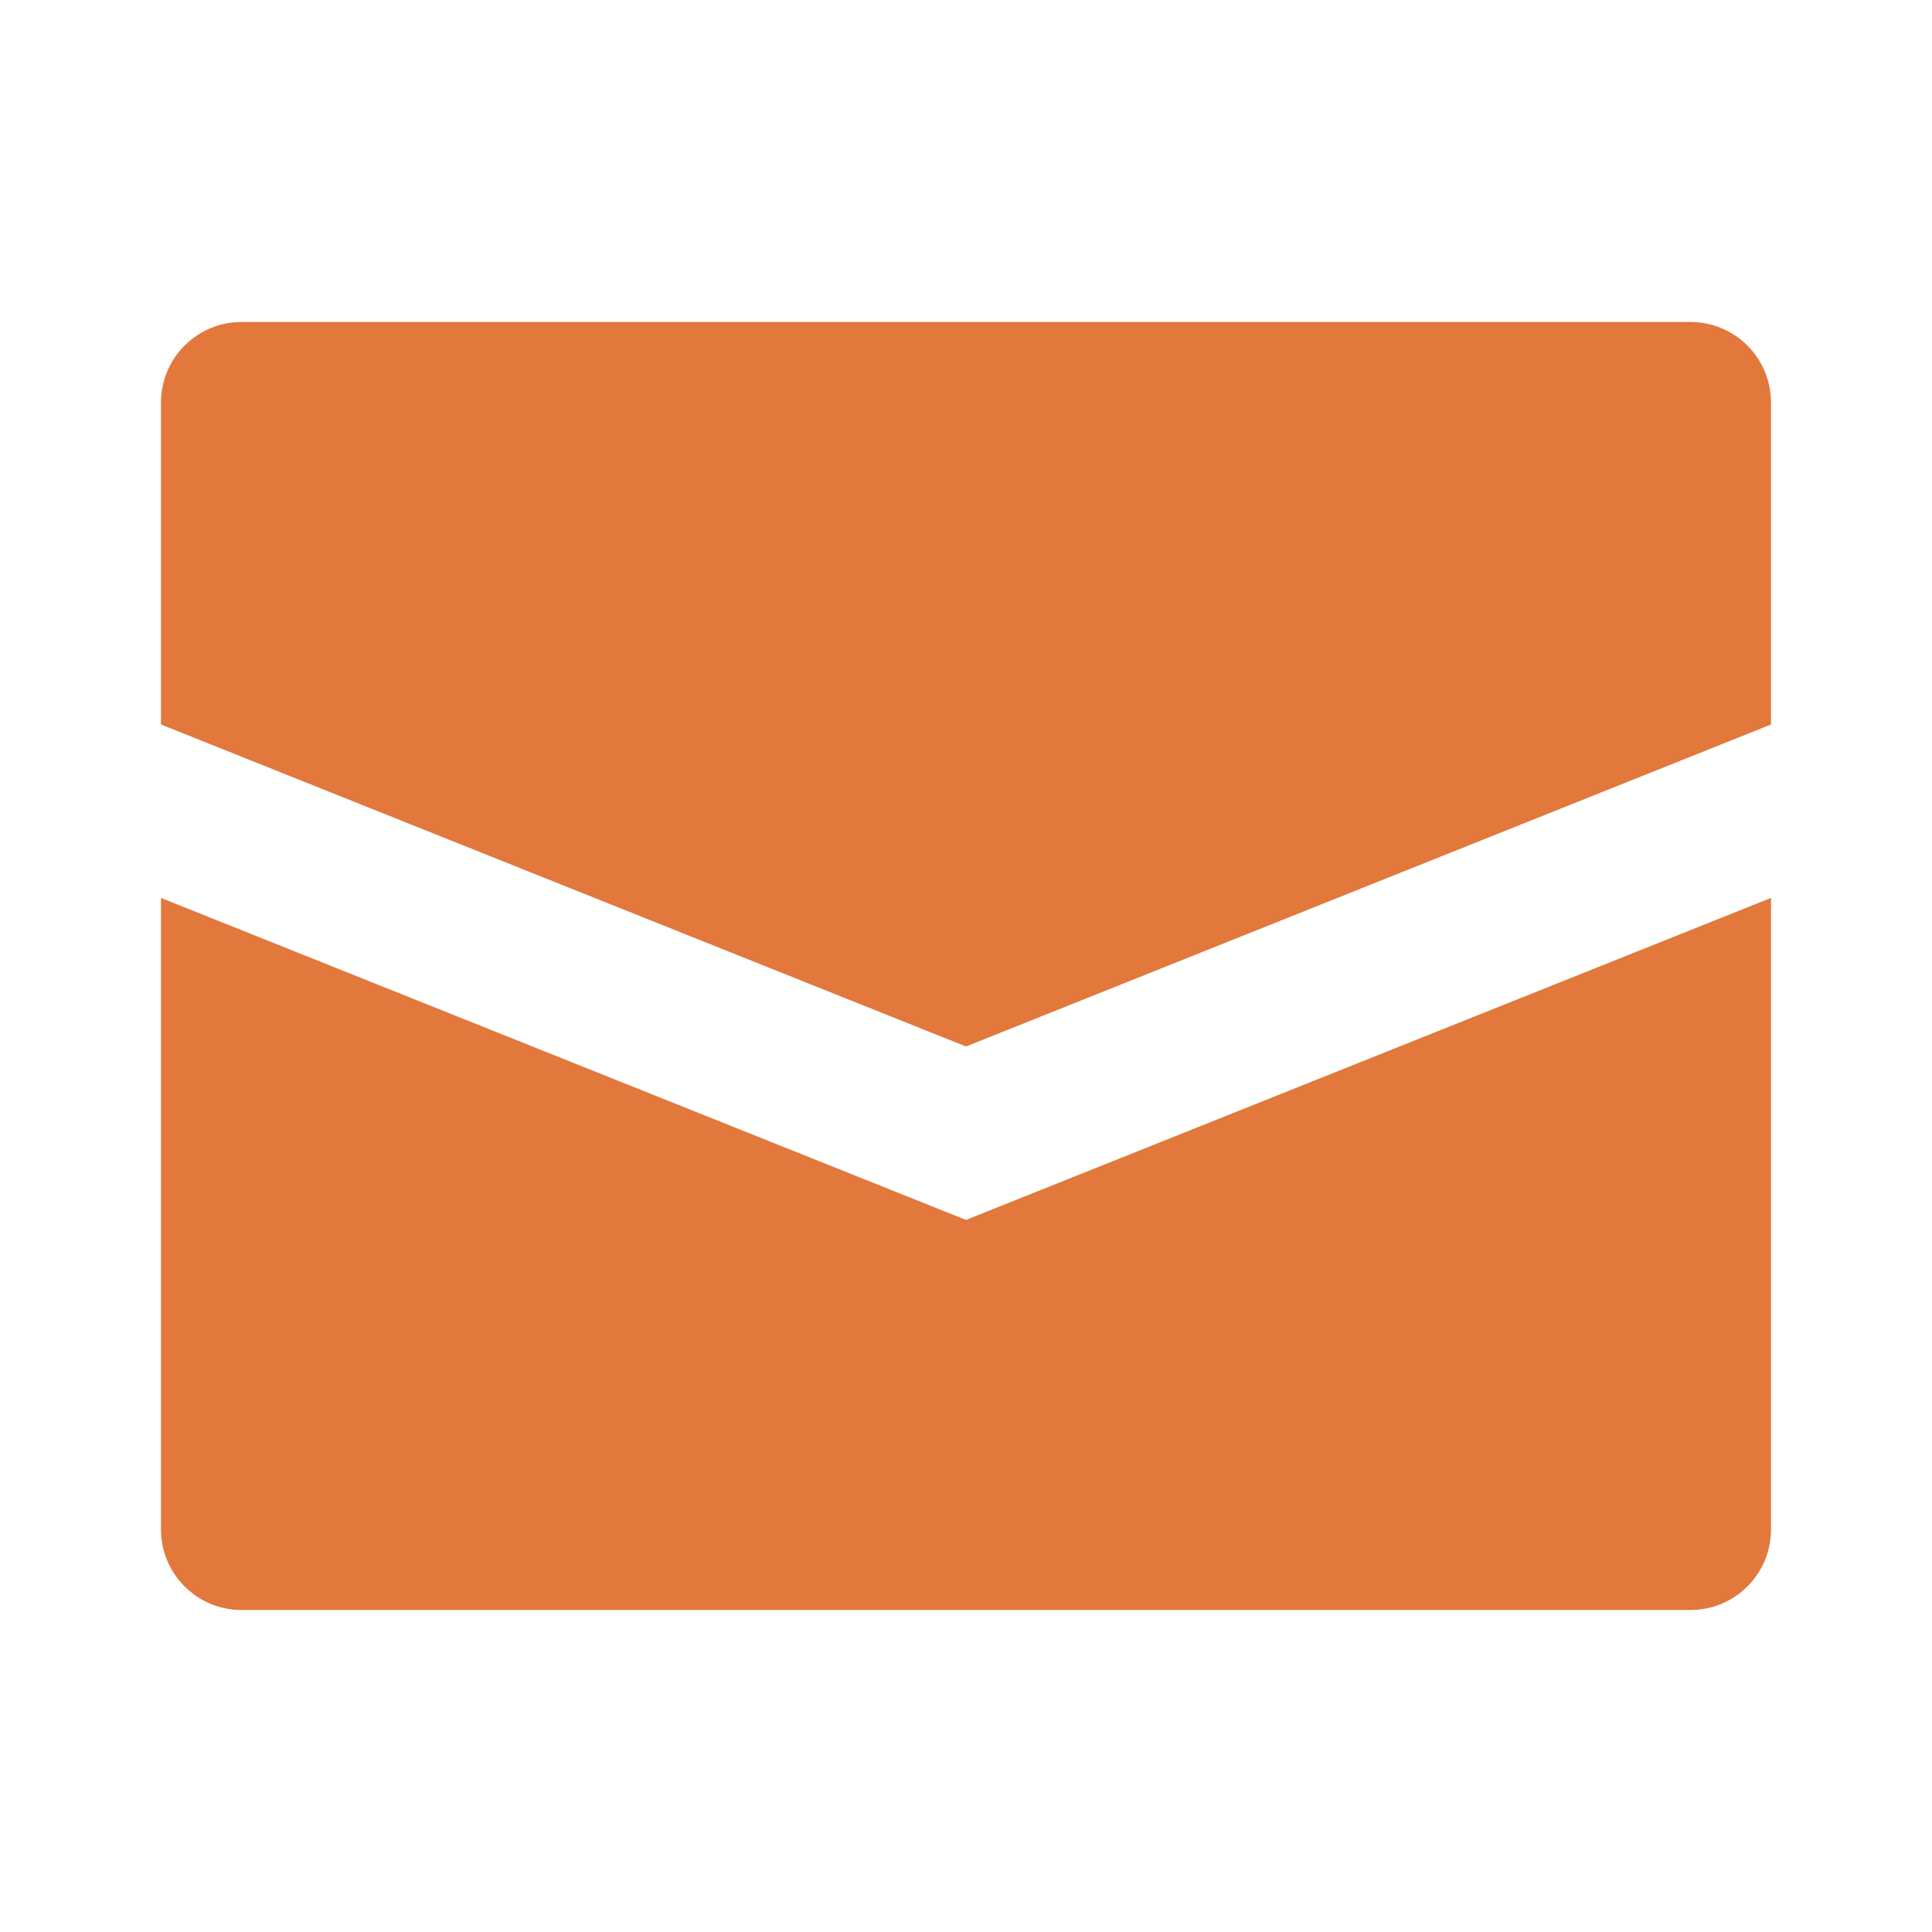
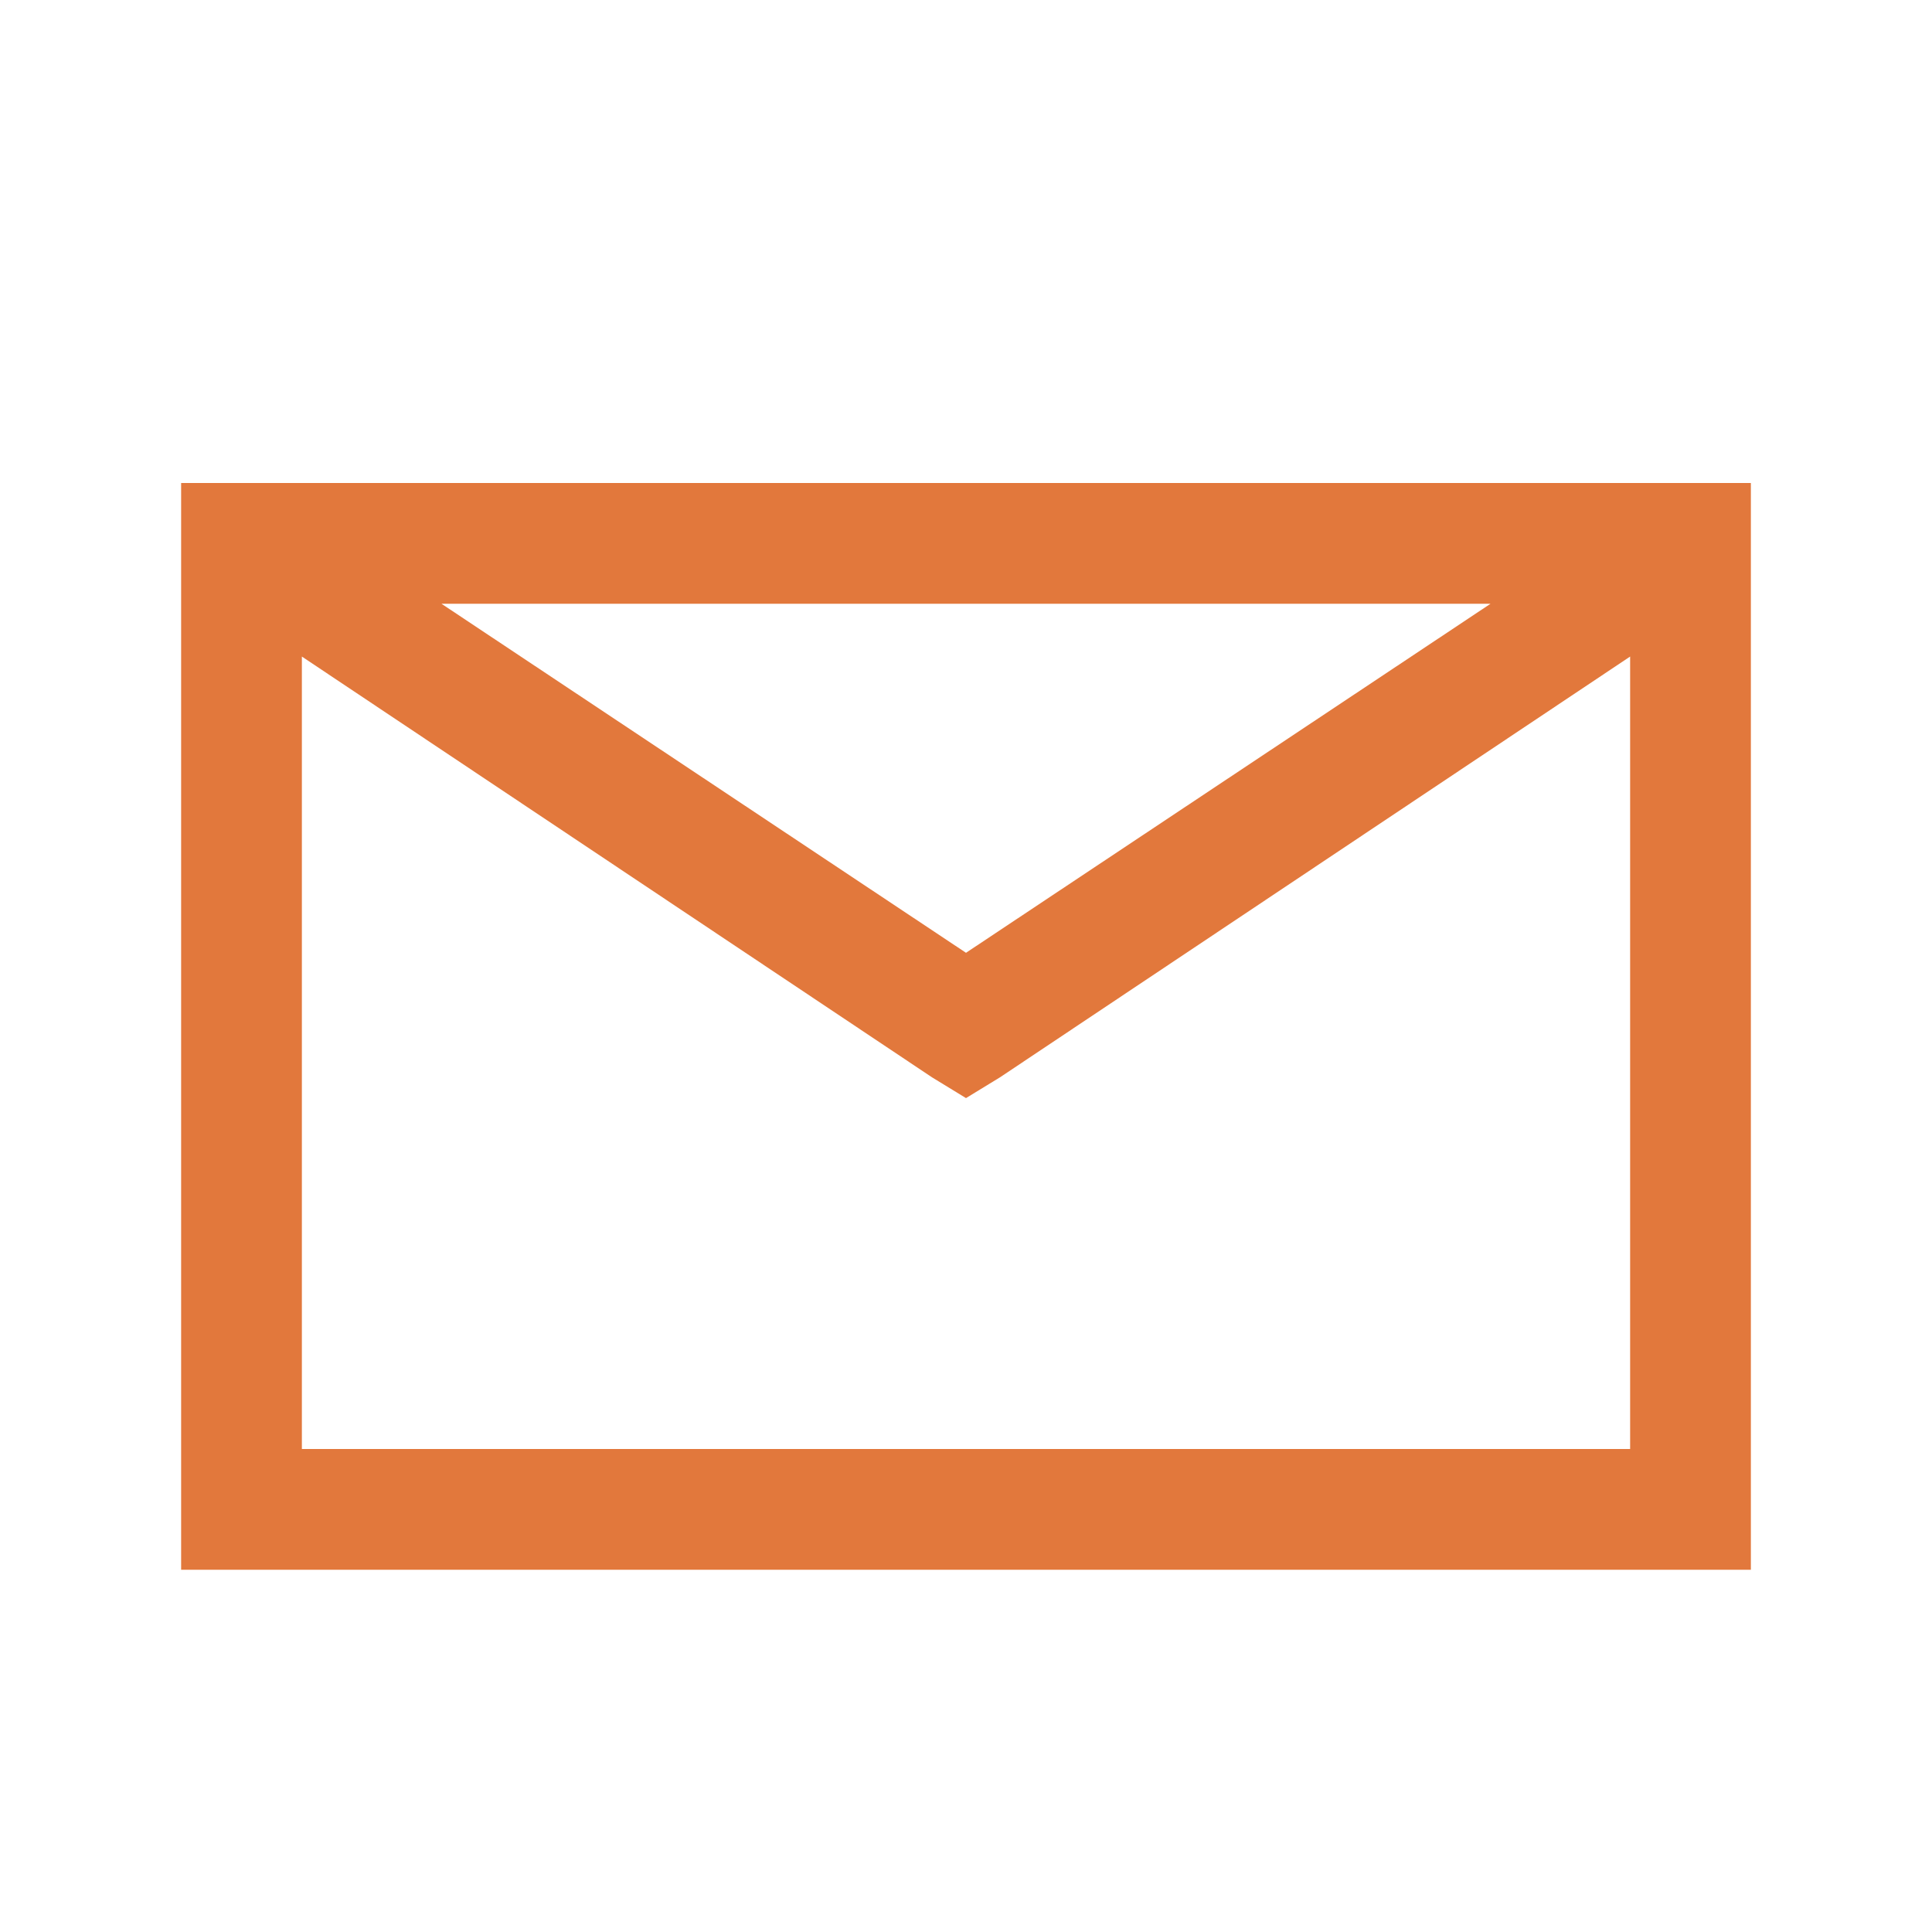
- <svg xmlns="http://www.w3.org/2000/svg" fill="#E2783C" width="30px" height="30px" viewBox="0 0 24 24">
-   <g id="SVGRepo_bgCarrier" stroke-width="0" />
-   <g id="SVGRepo_tracerCarrier" stroke-linecap="round" stroke-linejoin="round" />
-   <g id="SVGRepo_iconCarrier">
-     <path d="M22,5V9L12,13,2,9V5A1,1,0,0,1,3,4H21A1,1,0,0,1,22,5ZM2,11.154V19a1,1,0,0,0,1,1H21a1,1,0,0,0,1-1V11.154l-10,4Z" />
-   </g>
+ <svg xmlns="http://www.w3.org/2000/svg" width="24" height="24" viewBox="0 0 24 24" fill="none">
+   <path d="M2.25 6V19.5H21.75V6H2.25ZM5.484 7.5H18.516L12 11.836L5.484 7.5ZM3.75 8.156L11.578 13.383L12 13.641L12.422 13.383L20.25 8.156V18H3.75V8.156Z" fill="#E2783C" />
</svg>
